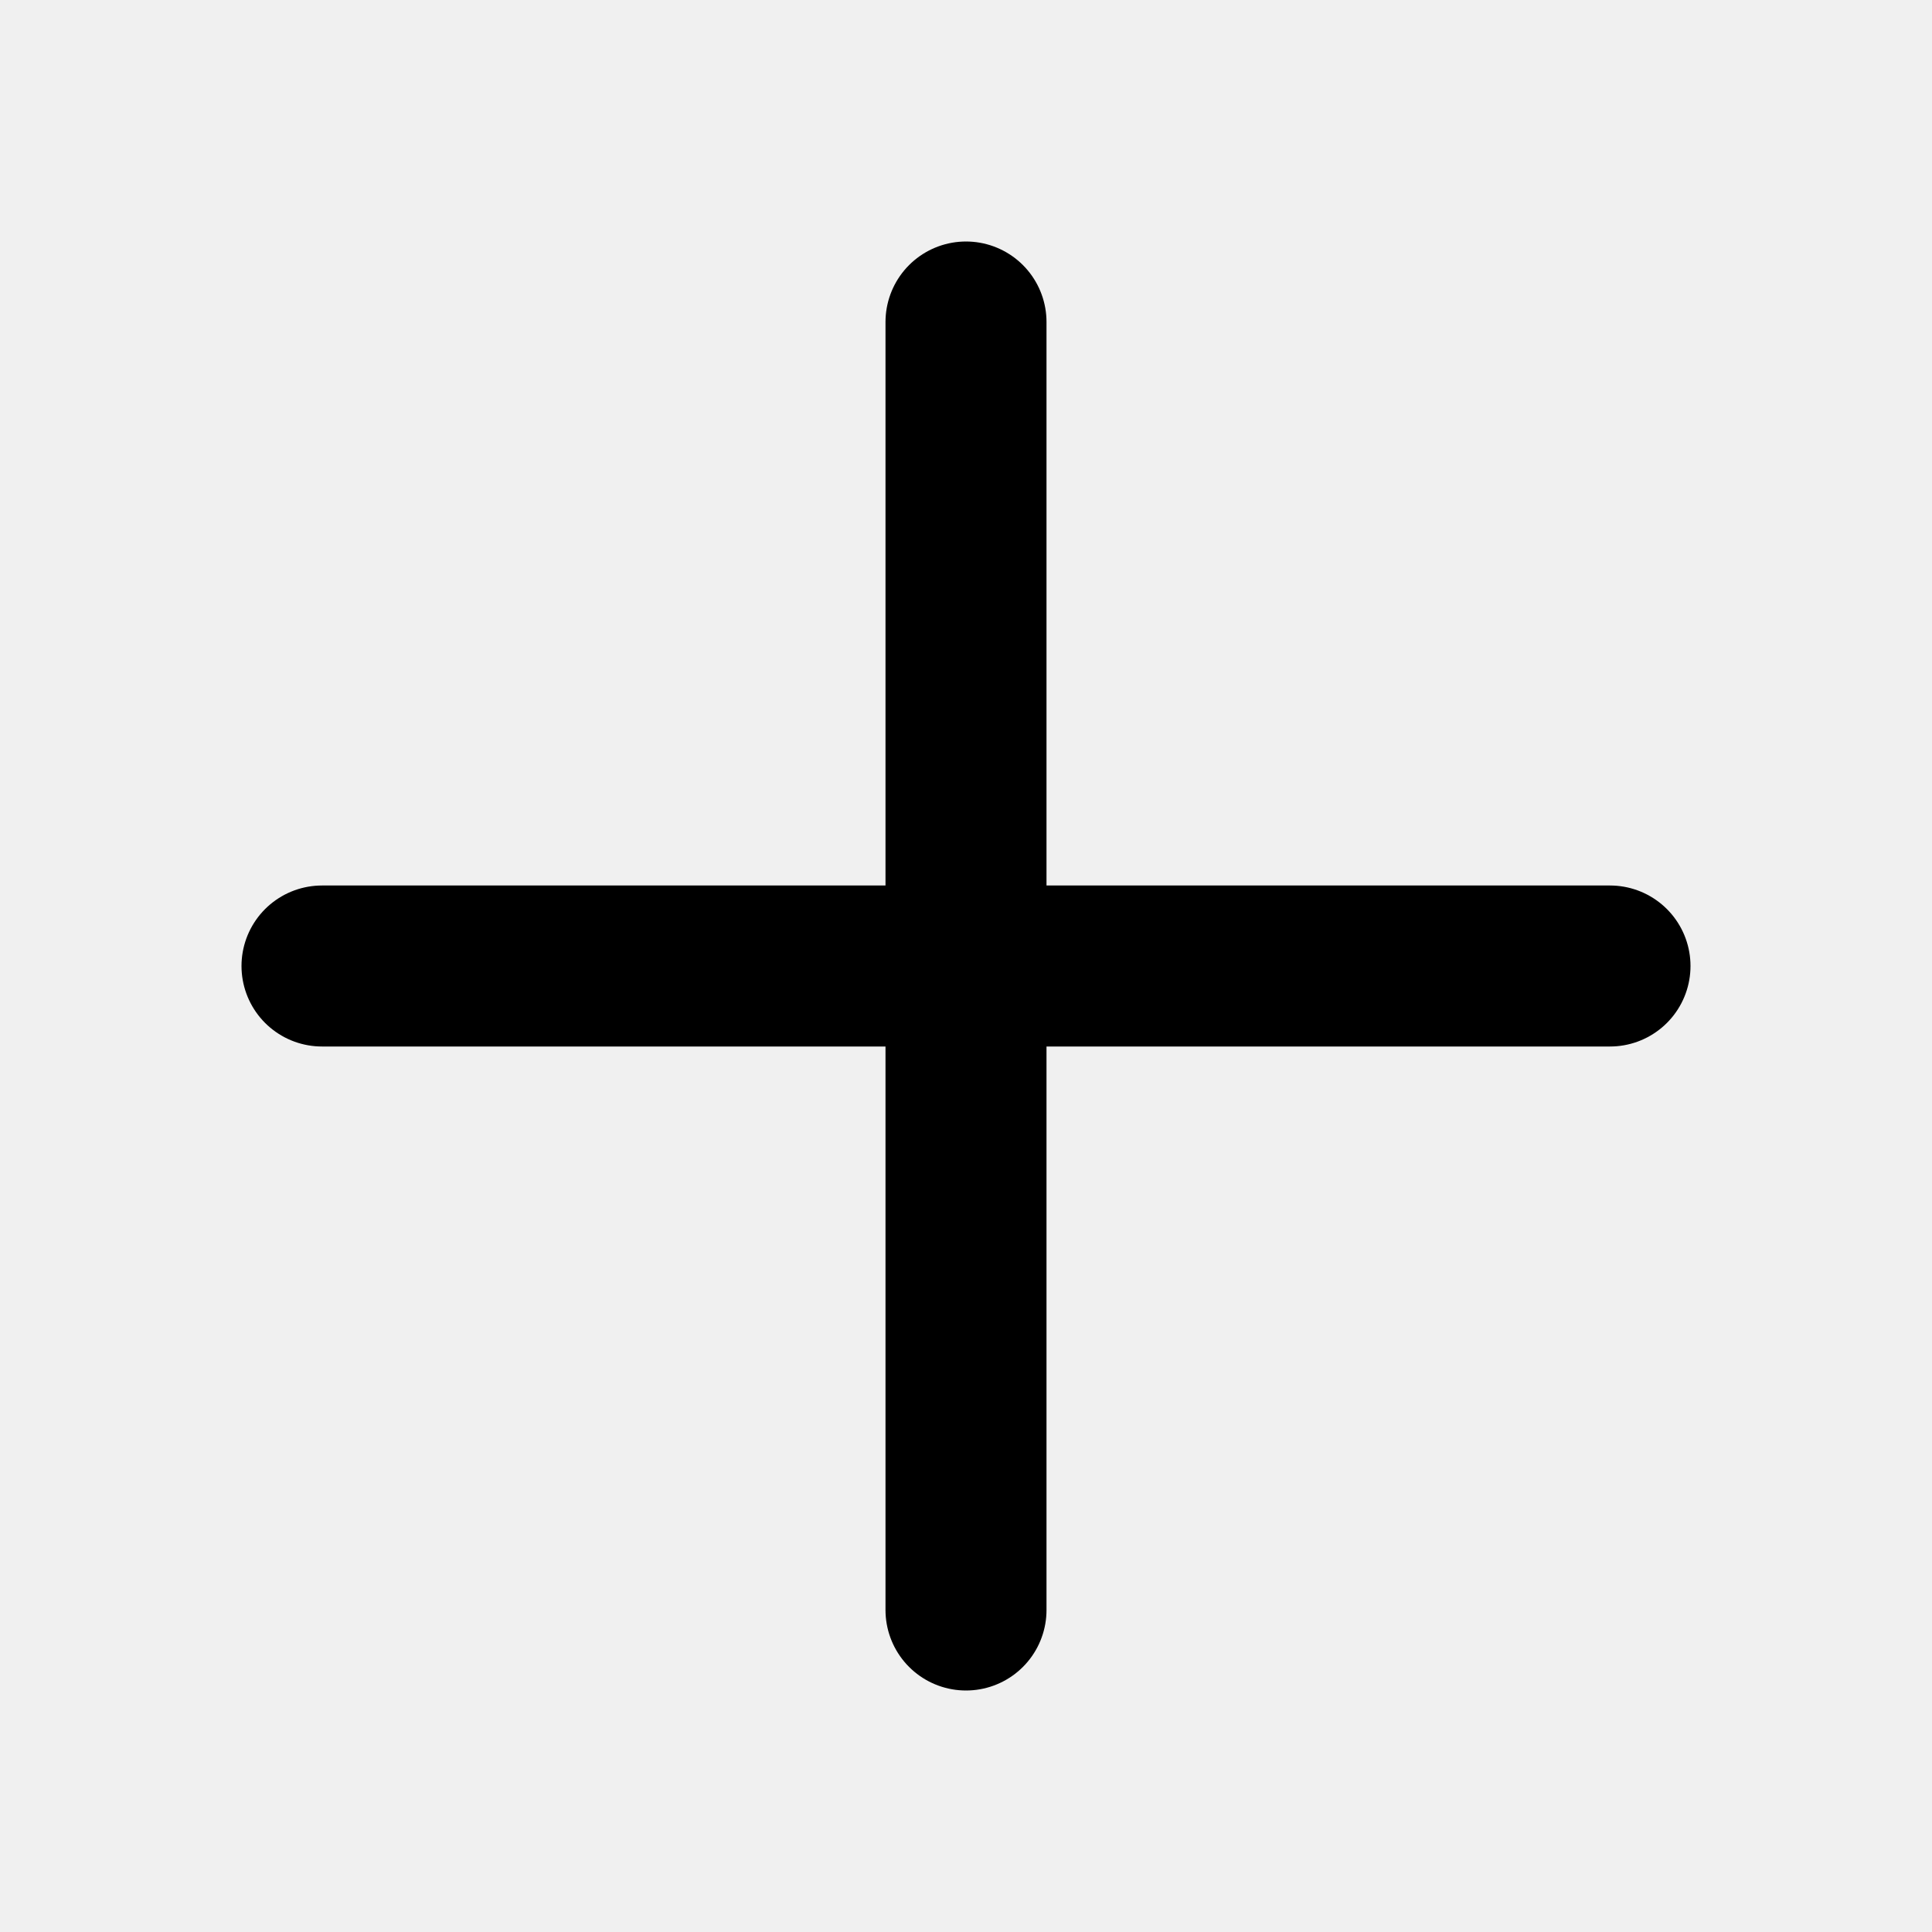
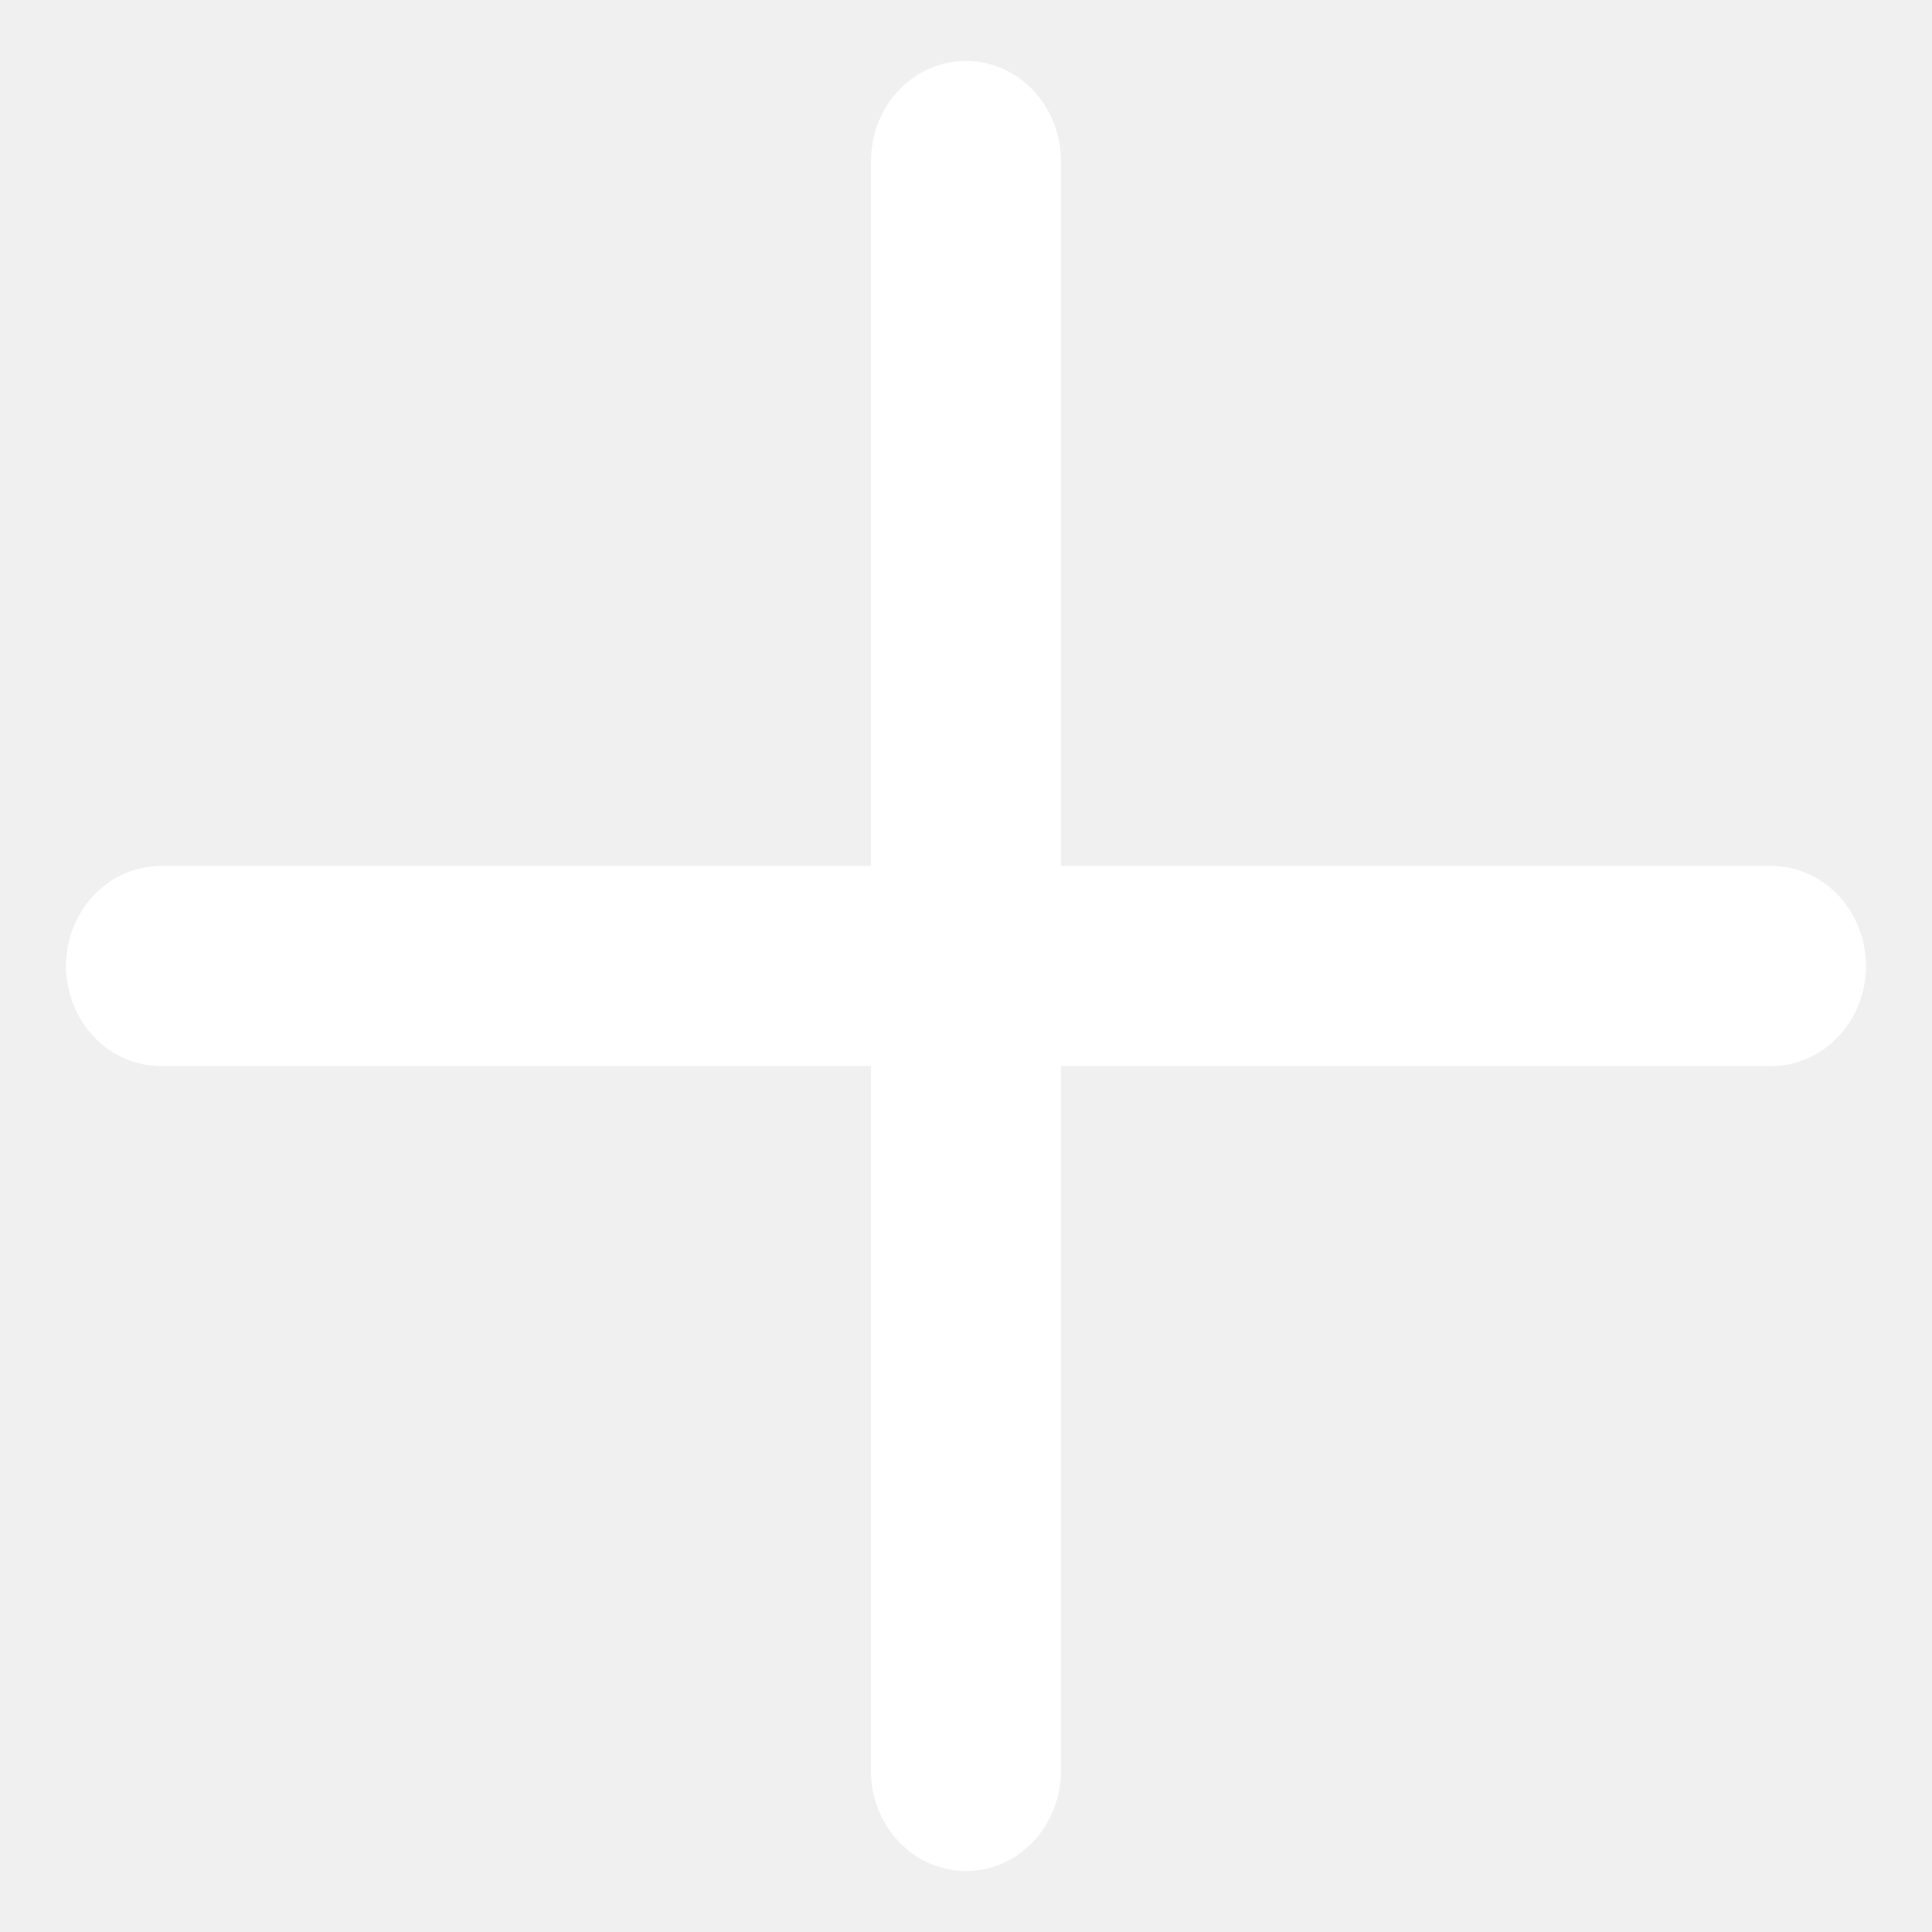
- <svg xmlns="http://www.w3.org/2000/svg" width="800px" height="800px" viewBox="0 0 24 24" fill="none">
-   <path d="M4 12H20M12 4V20" stroke="#000000" stroke-width="2" stroke-linecap="round" stroke-linejoin="round" />
+ <svg xmlns="http://www.w3.org/2000/svg" id="e9RQmpsDMO31" viewBox="0 0 24 24" shape-rendering="geometricPrecision" text-rendering="geometricPrecision">
+   <path d="M4,12.043h16.953M12.476,4v16.086" transform="matrix(1.179741 0 0 1.24329-2.718964-2.97316)" fill="none" stroke="#fff" stroke-width="2" stroke-linecap="round" stroke-linejoin="round" />
</svg>
